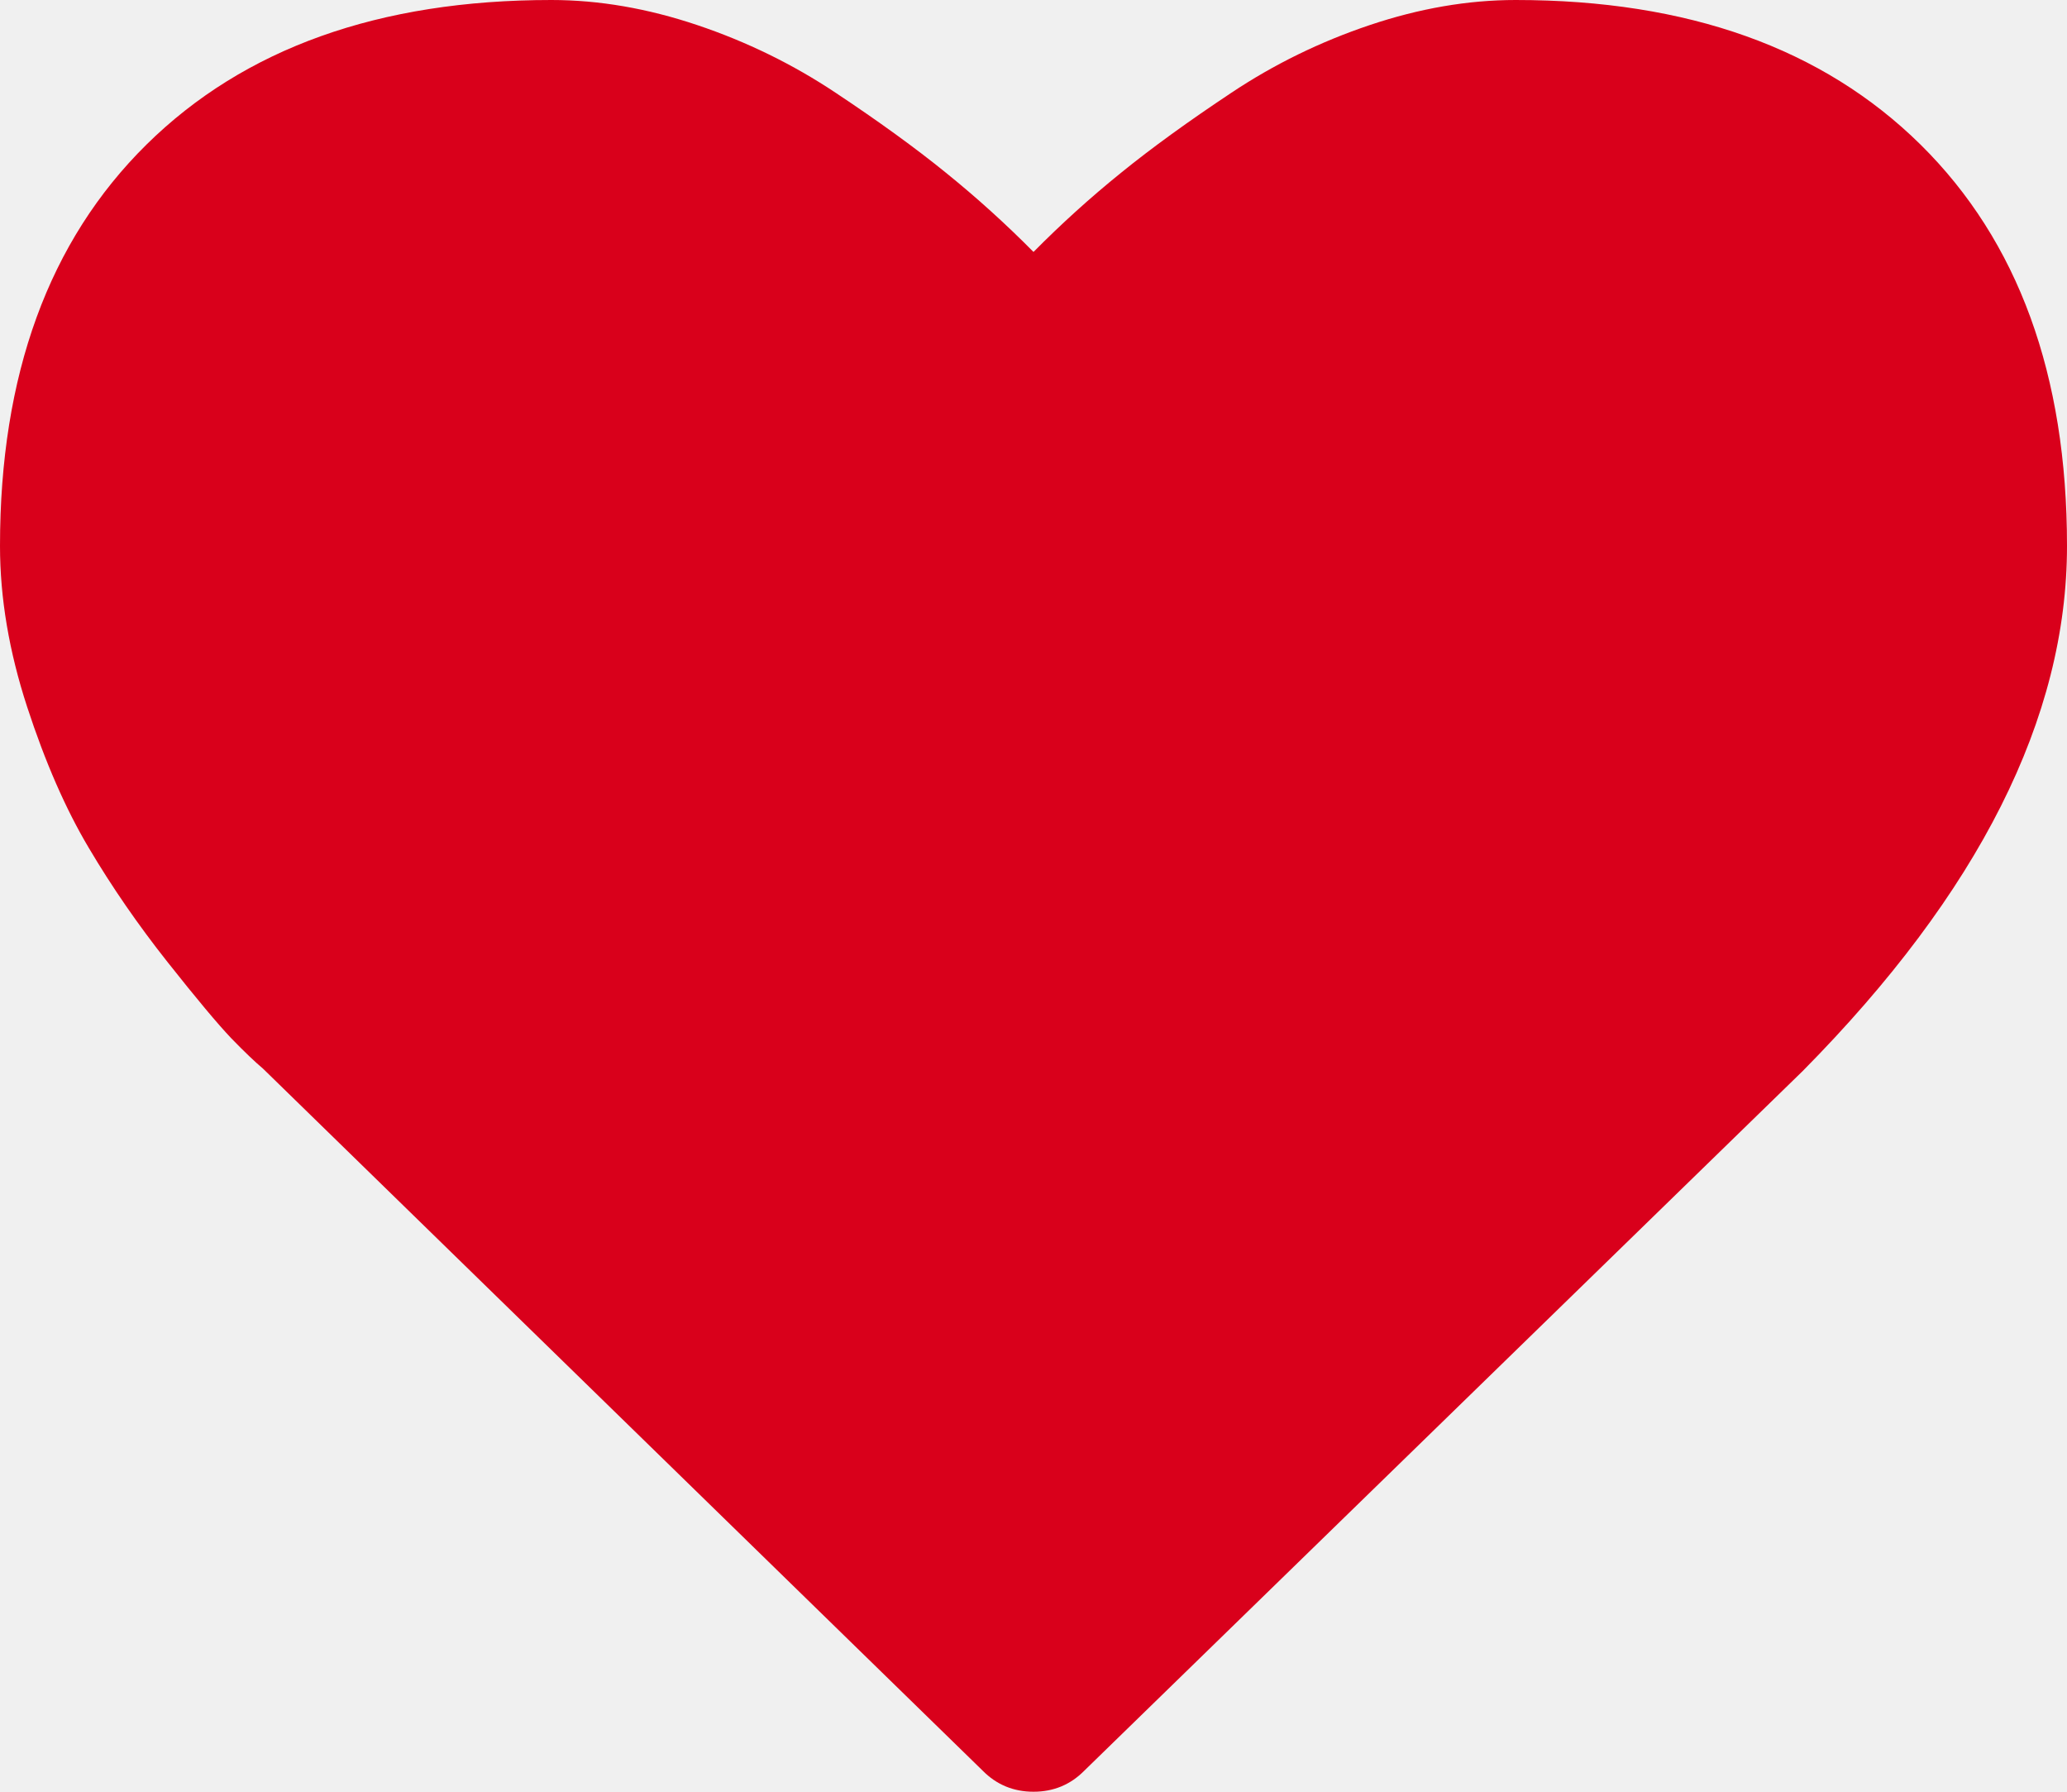
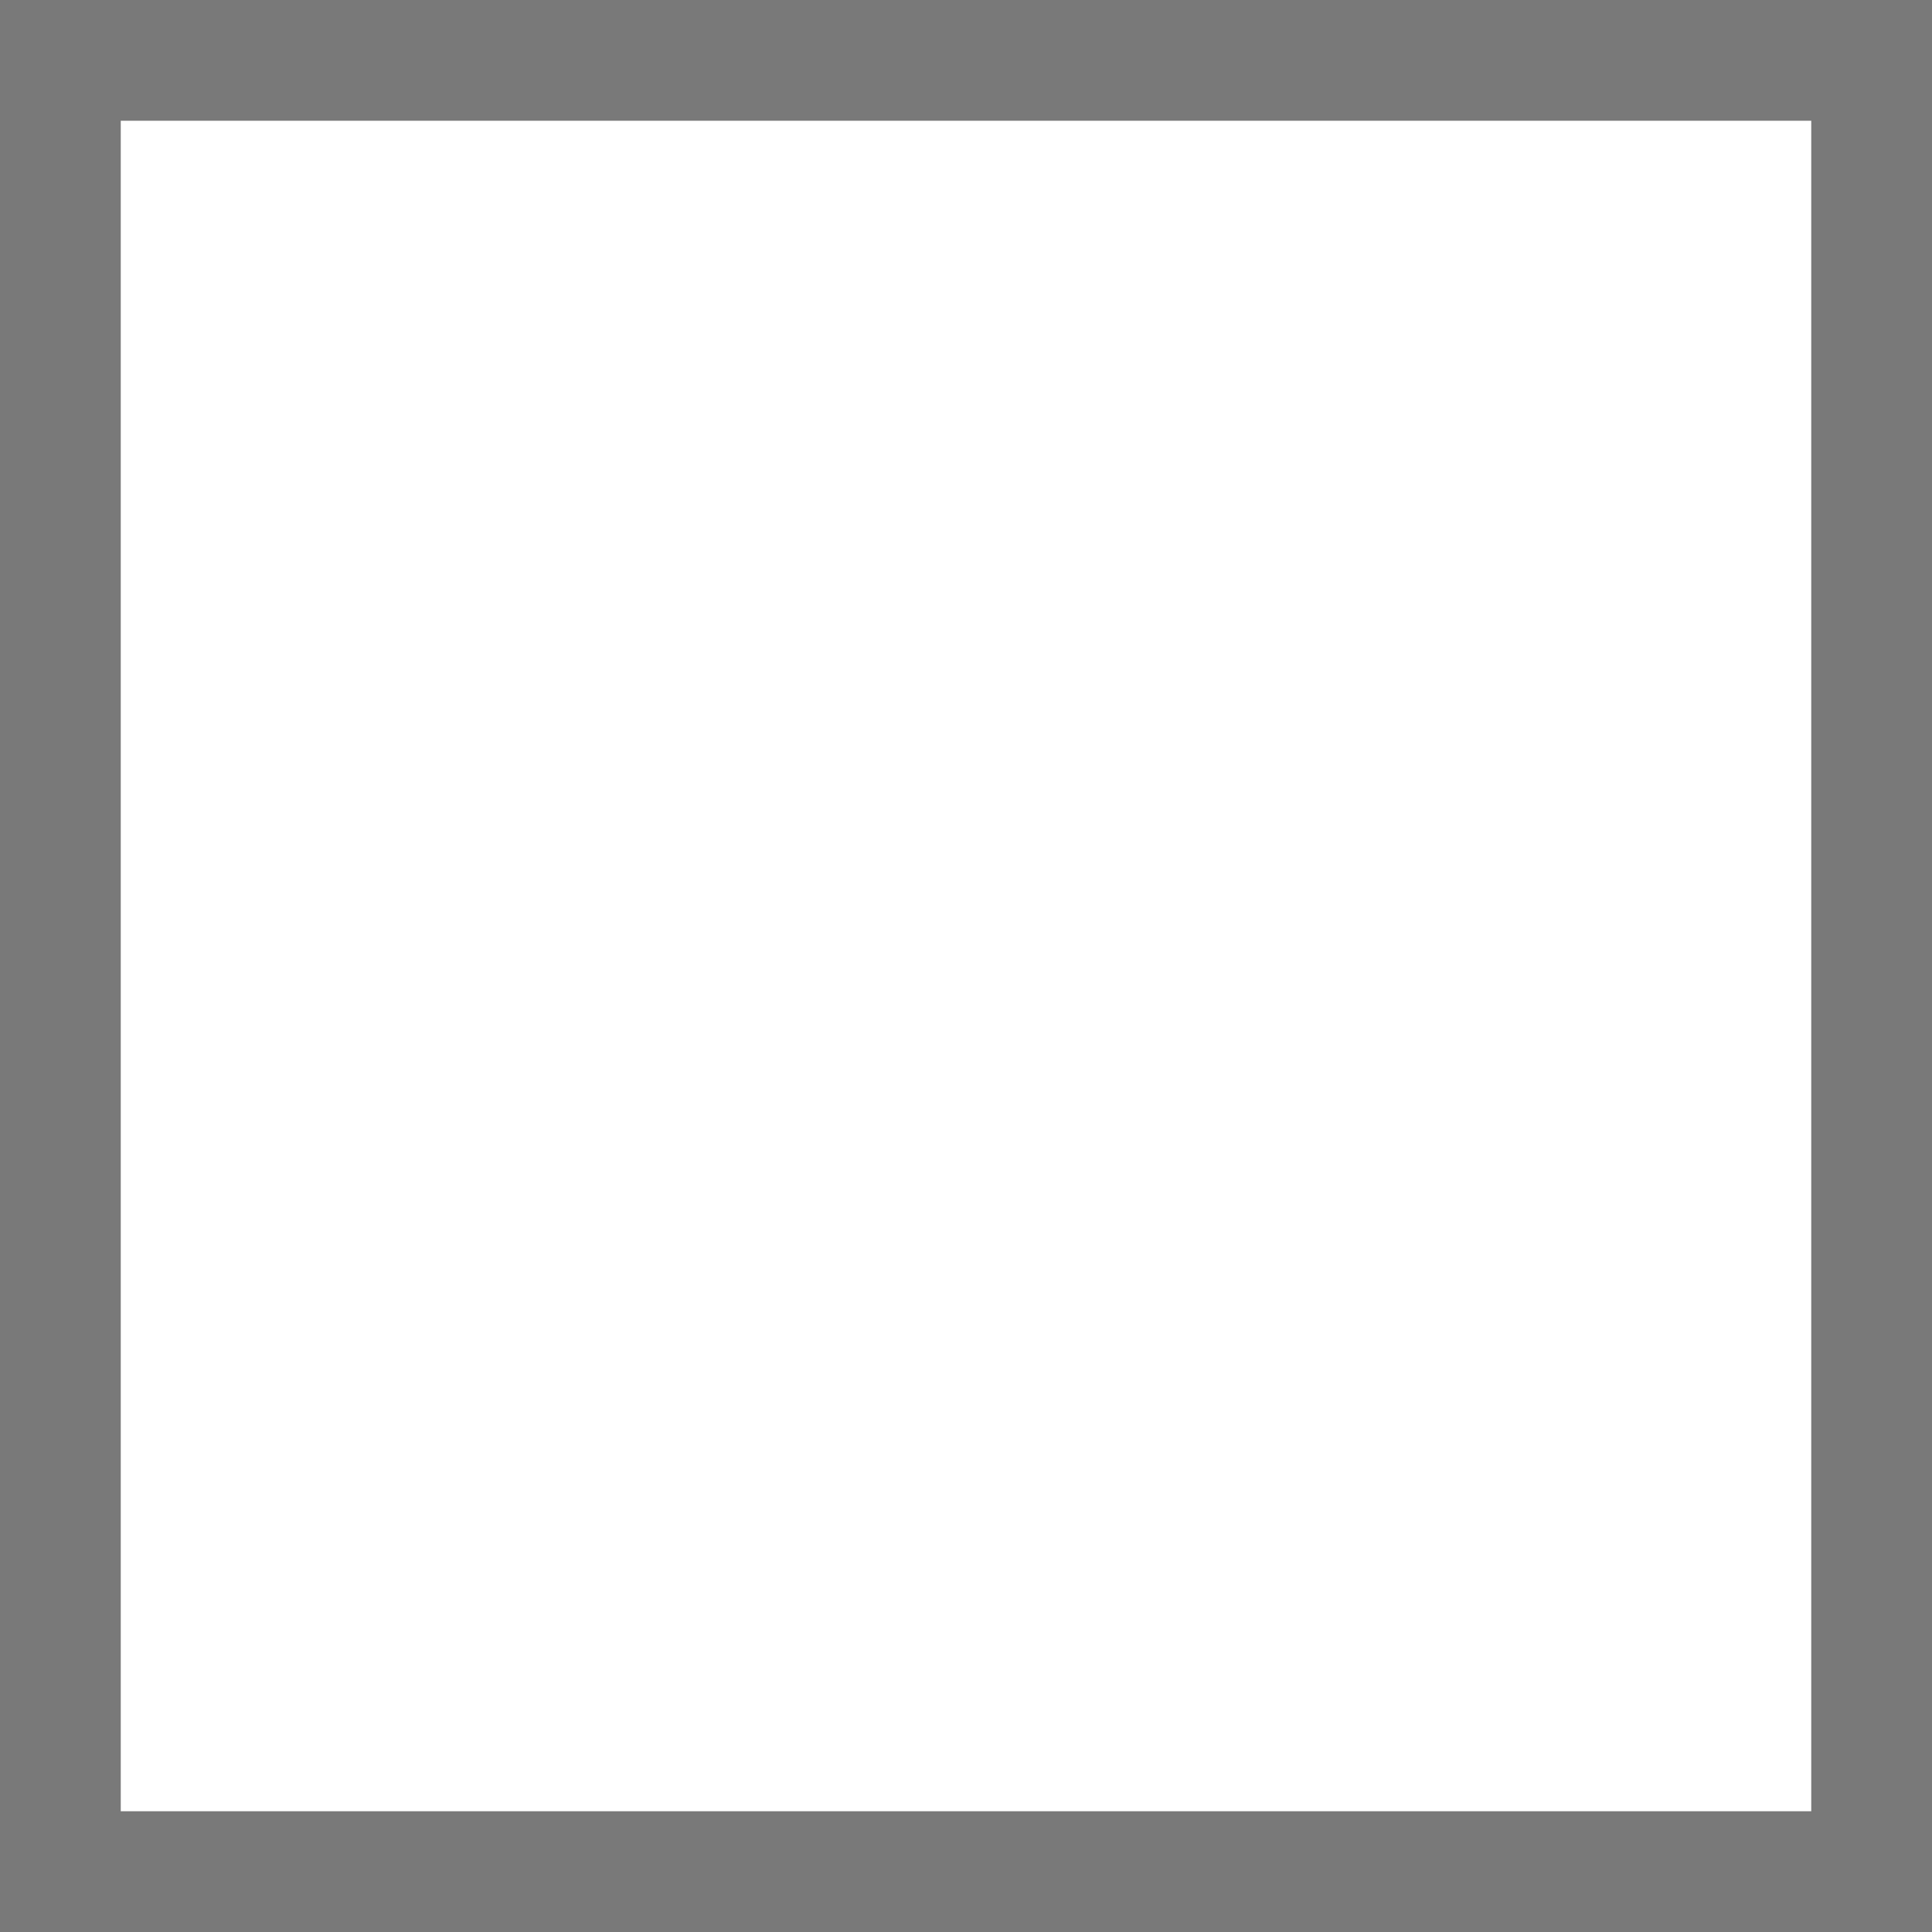
- <svg xmlns="http://www.w3.org/2000/svg" version="1.1" width="15px" height="13px">
-   <g>
-     <path d="M 7.868 12.848  C 7.768 12.949  7.645 13  7.5 13  C 7.355 13  7.232 12.949  7.132 12.848  L 1.908 7.753  C 1.853 7.707  1.776 7.634  1.678 7.533  C 1.581 7.431  1.426 7.246  1.214 6.978  C 1.002 6.71  0.812 6.435  0.645 6.153  C 0.477 5.871  0.328 5.53  0.197 5.129  C 0.066 4.728  0 4.339  0 3.961  C 0 2.72  0.354 1.749  1.063 1.049  C 1.772 0.35  2.751 0  4.001 0  C 4.347 0  4.7 0.061  5.06 0.182  C 5.42 0.303  5.755 0.467  6.064 0.673  C 6.374 0.879  6.641 1.072  6.864 1.253  C 7.087 1.433  7.299 1.625  7.5 1.828  C 7.701 1.625  7.913 1.433  8.136 1.253  C 8.359 1.072  8.626 0.879  8.936 0.673  C 9.245 0.467  9.58 0.303  9.94 0.182  C 10.3 0.061  10.653 0  10.999 0  C 12.249 0  13.228 0.35  13.937 1.049  C 14.646 1.749  15 2.72  15 3.961  C 15 5.208  14.361 6.477  13.083 7.77  L 7.868 12.848  Z " fill-rule="nonzero" fill="#d9001b" stroke="none" />
-   </g>
+ <svg xmlns="http://www.w3.org/2000/svg" version="1.1" width="16px" height="16px" viewBox="16 108  16 16">
+   <path d="M 16.5 108.5  L 31.5 108.5  L 31.5 123.5  L 16.5 123.5  L 16.5 108.5  Z " fill-rule="nonzero" fill="#ffffff" stroke="none" />
+   <path d="M 16.5 108.5  L 31.5 108.5  L 31.5 123.5  L 16.5 123.5  L 16.5 108.5  Z " stroke-width="1" stroke="#797979" fill="none" />
</svg>
